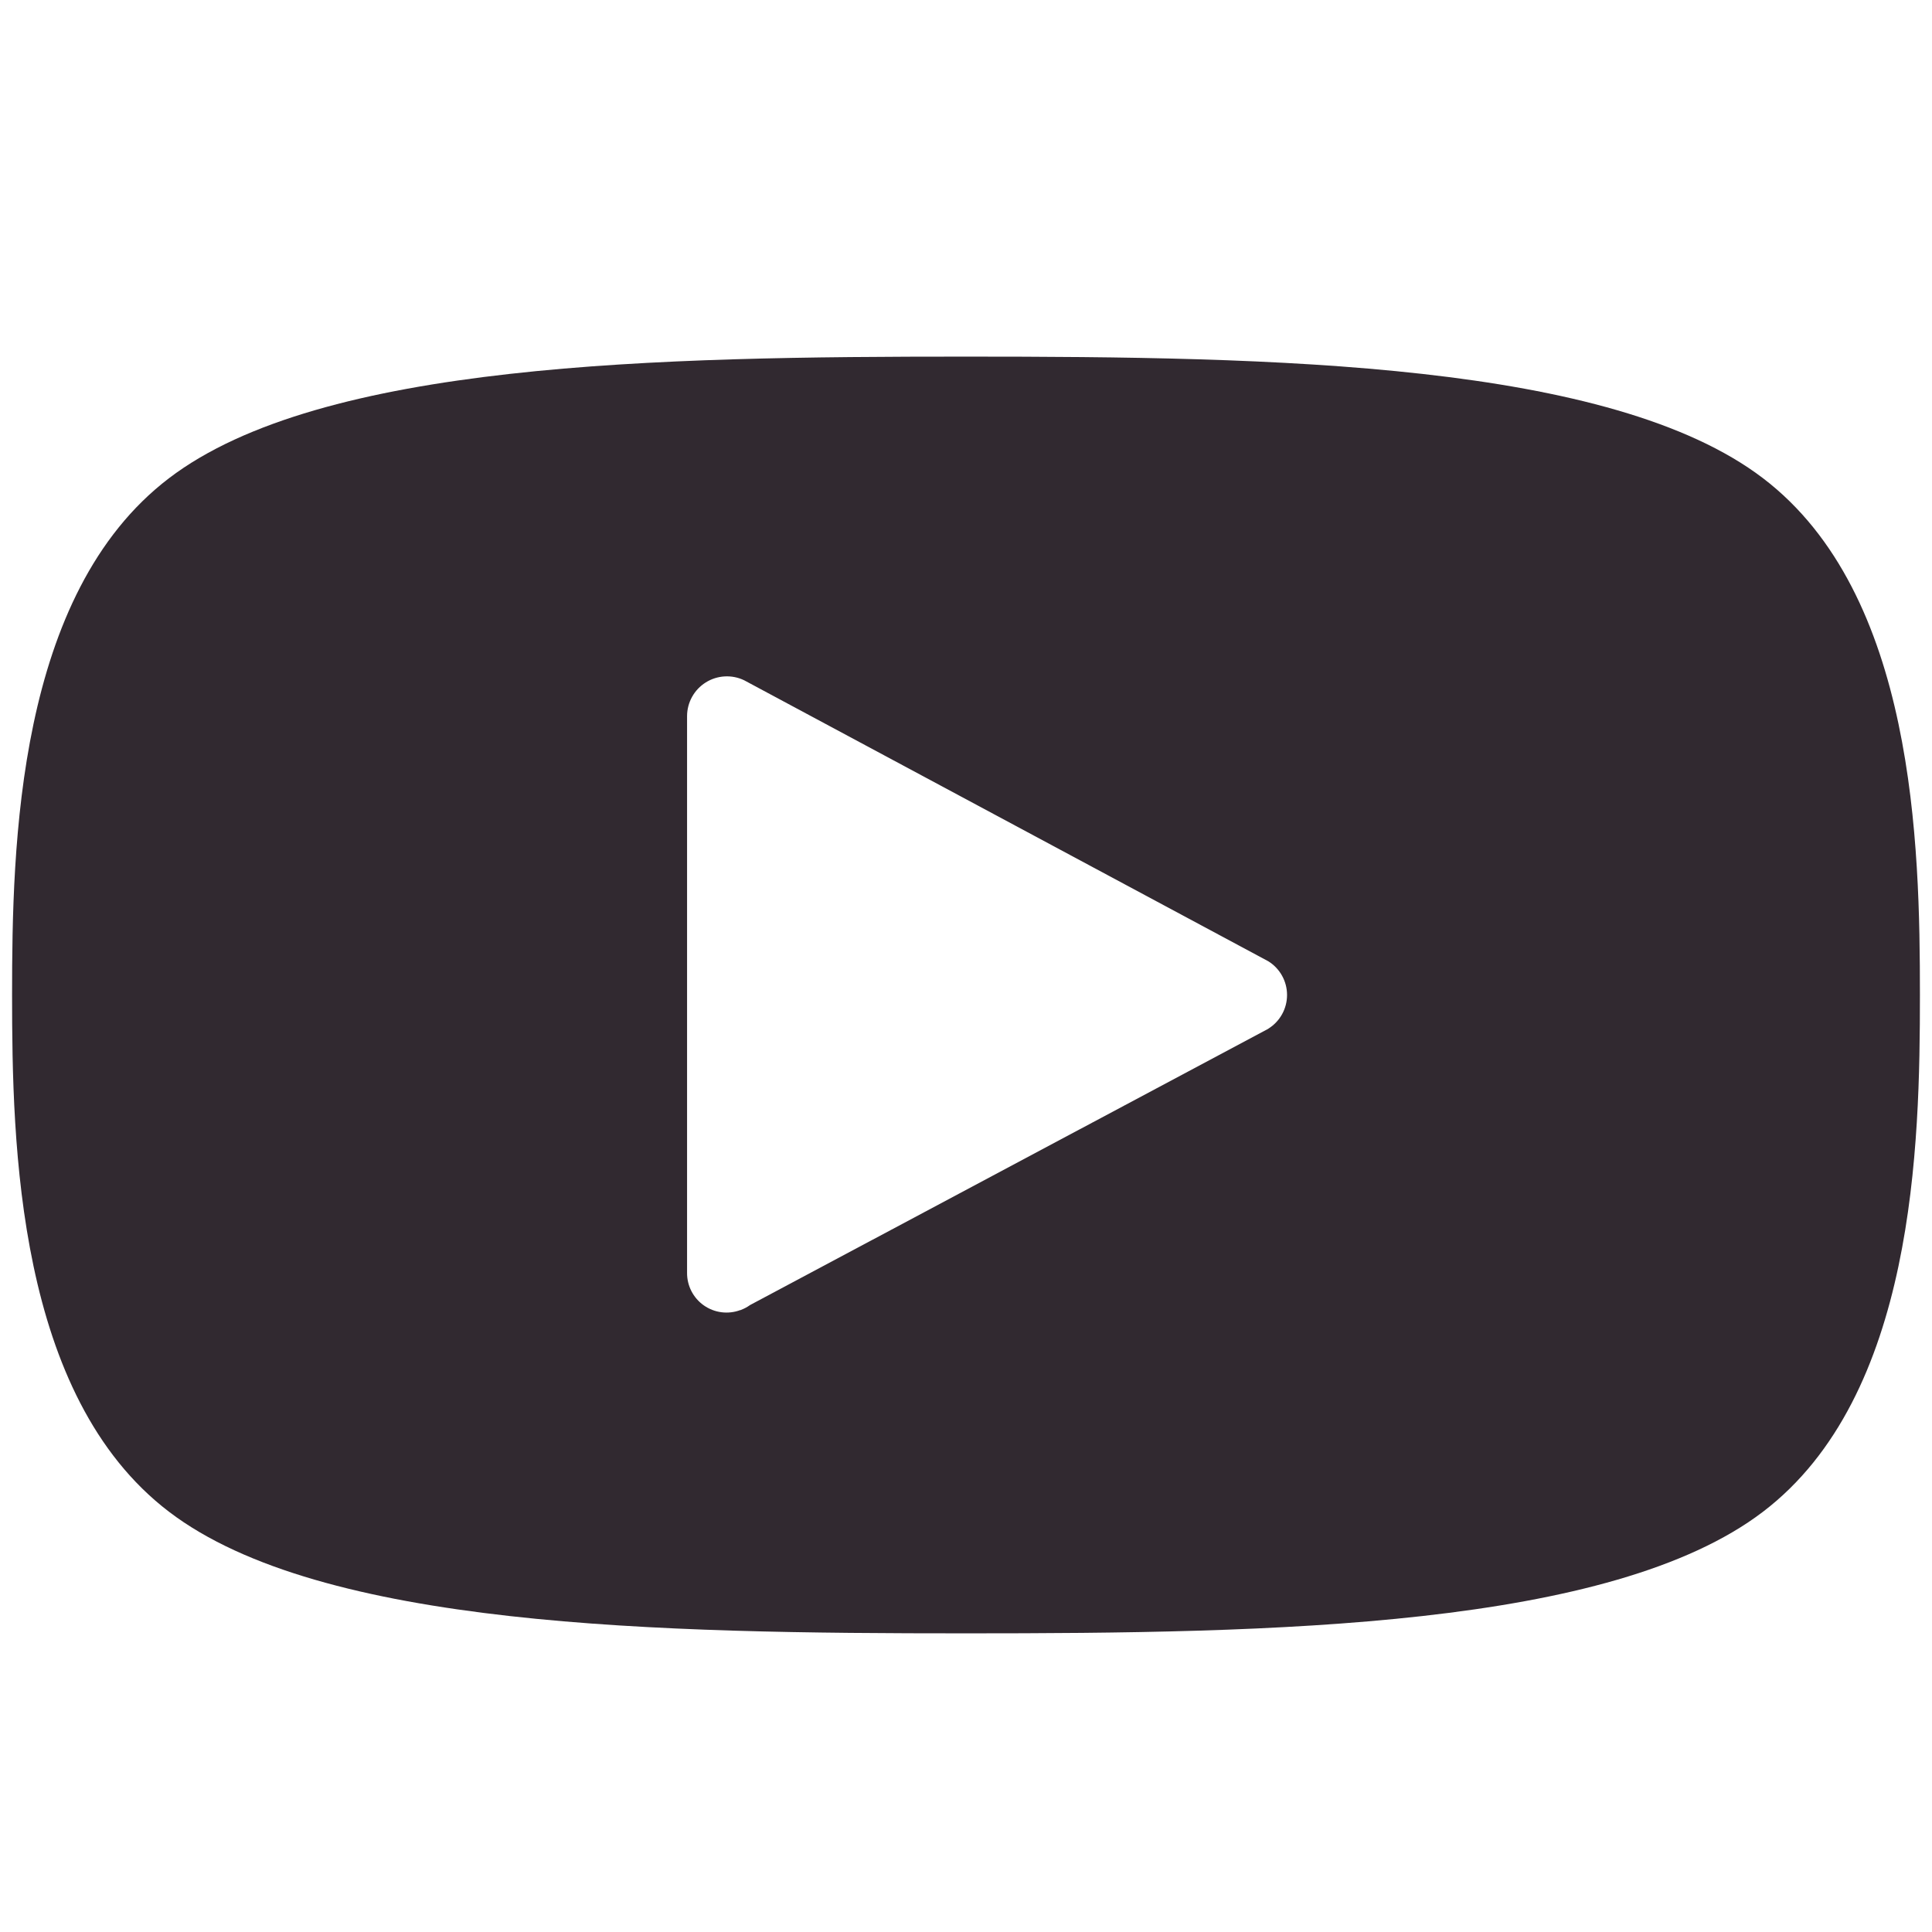
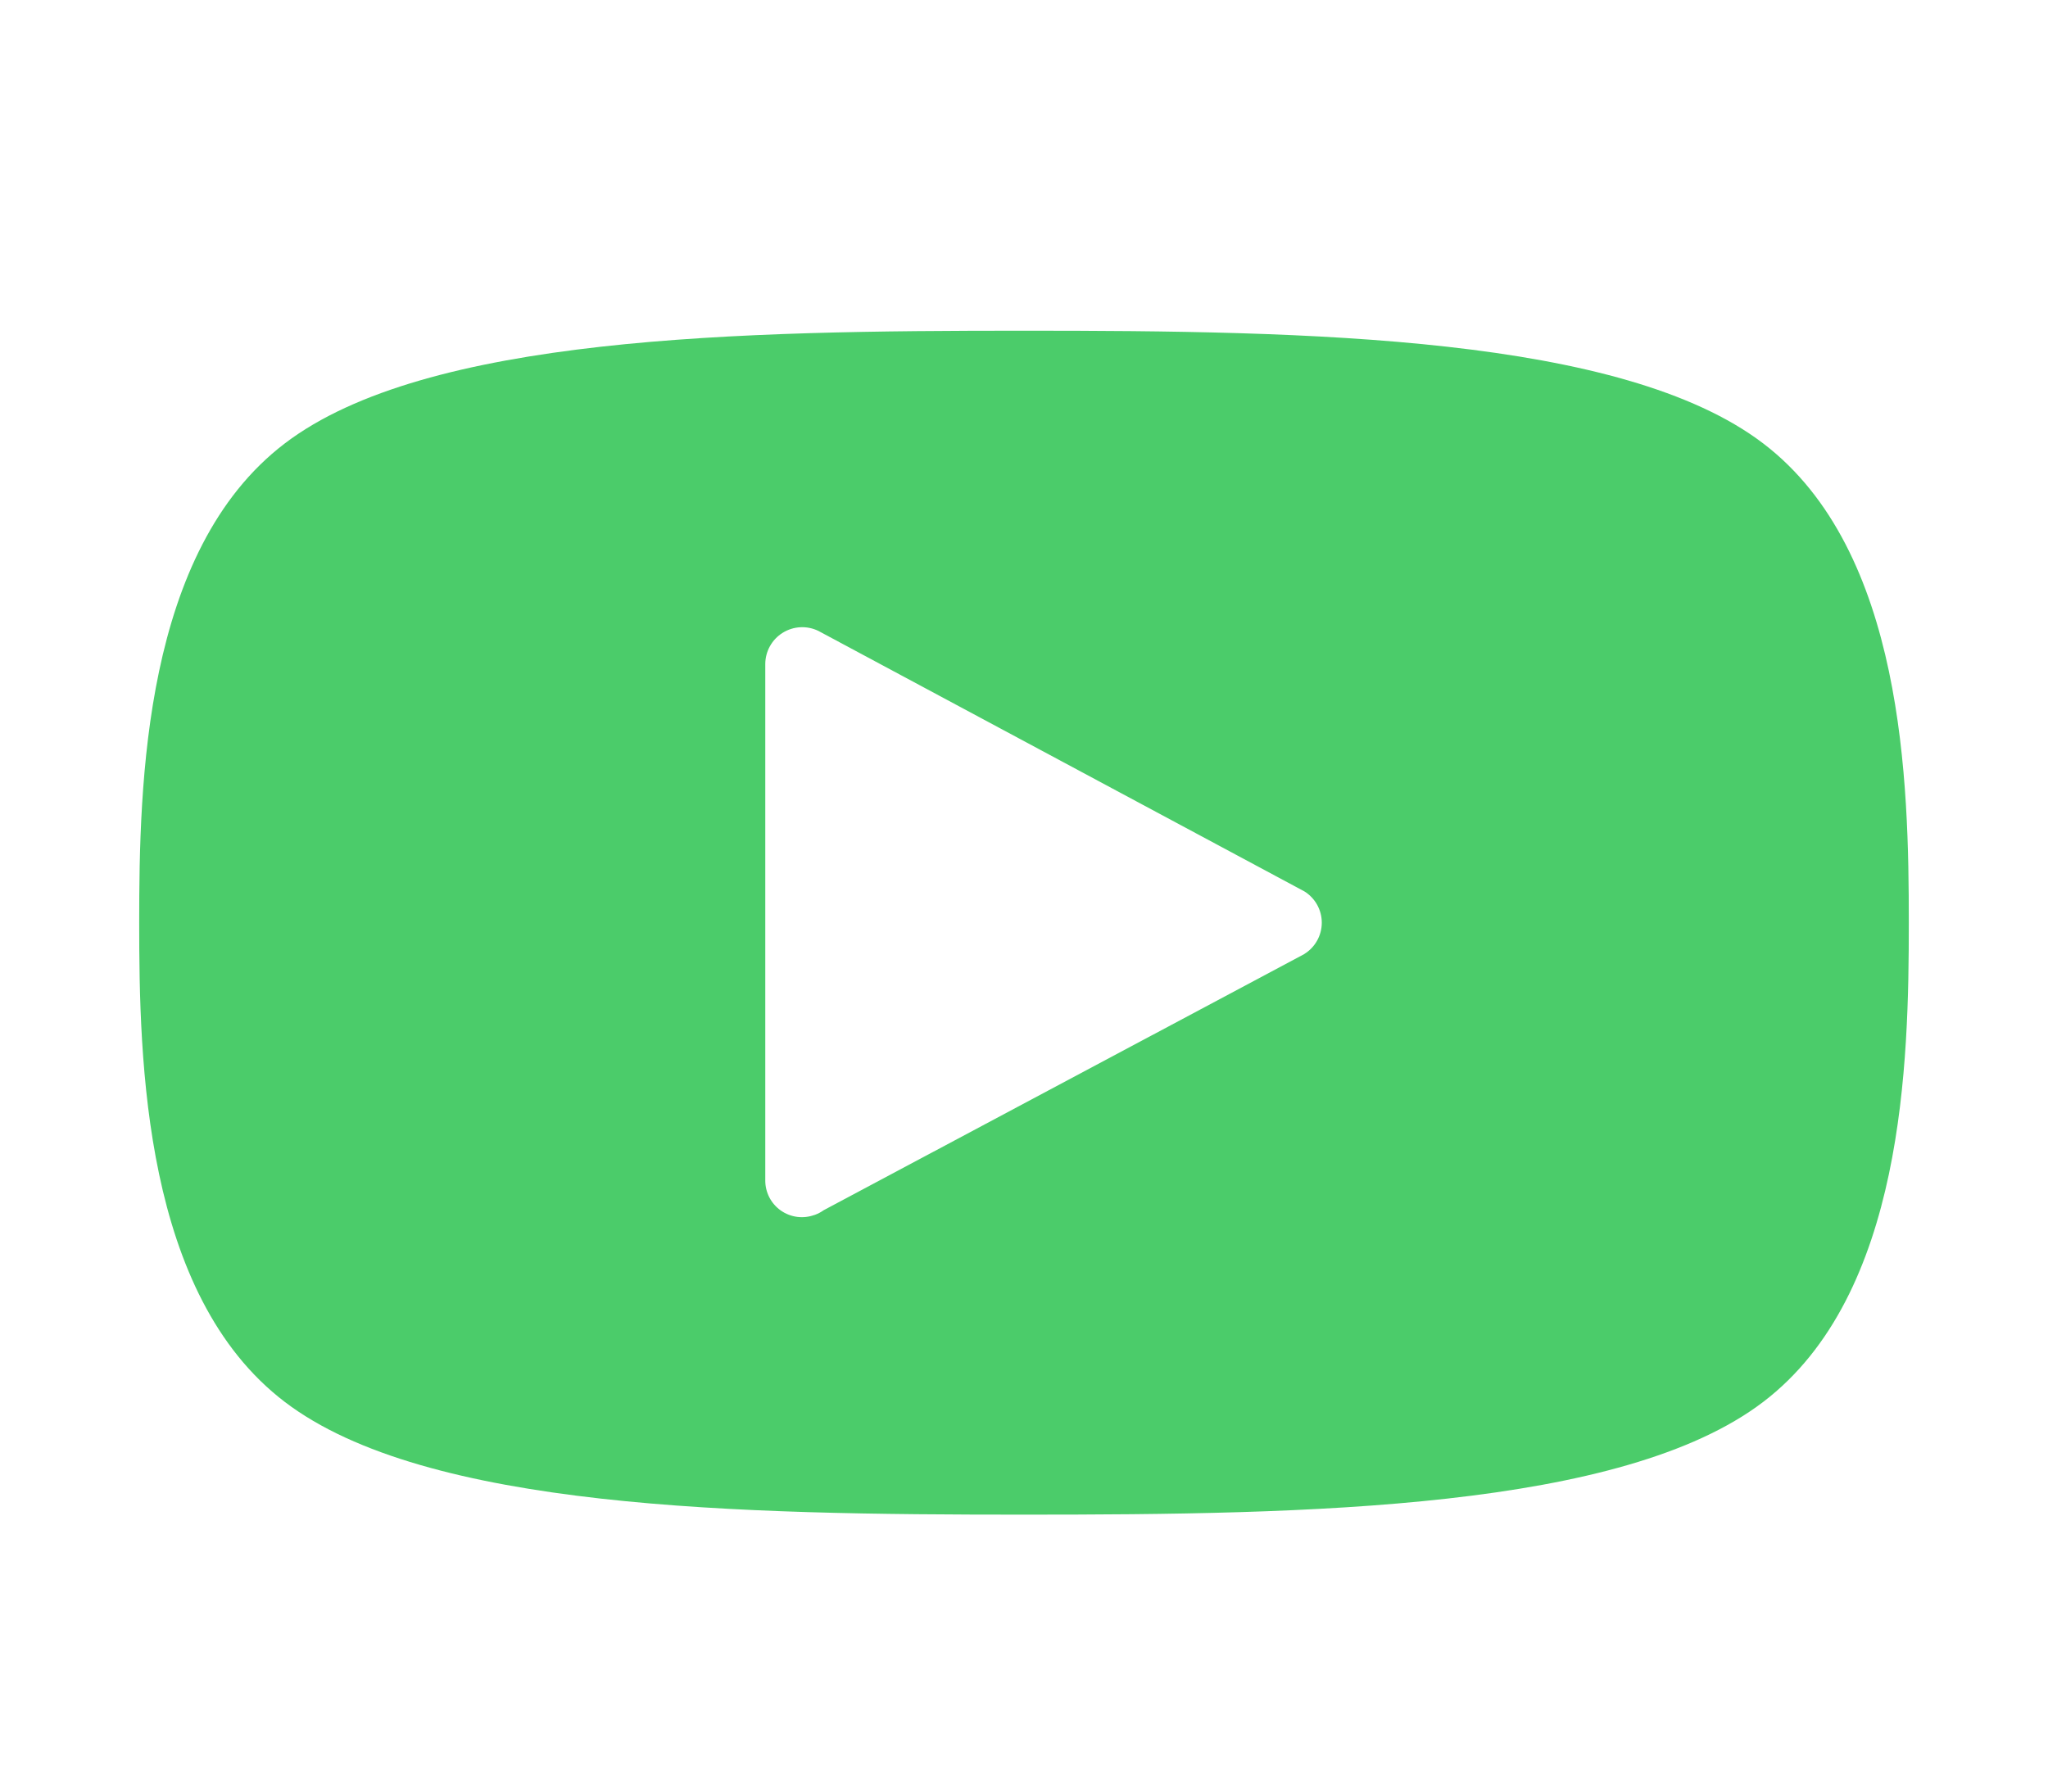
- <svg xmlns="http://www.w3.org/2000/svg" width="24" height="24" fill="none">
-   <path d="M21.9 5.94C20.01 4.5 15.81 4.43 12 4.43c-3.81 0-8.01.07-9.9 1.51C.21 7.38.15 10.5.15 12.36c0 1.86.06 4.98 1.95 6.42 1.89 1.44 6.09 1.51 9.9 1.51 3.81 0 8.01-.07 9.9-1.51 1.89-1.44 1.95-4.56 1.95-6.42 0-1.86-.06-4.98-1.95-6.42zm-6.145 6.84l-6.438 3.432a.485.485 0 01-.112.06l-.008.004v-.002a.49.49 0 01-.662-.464V8.895a.495.495 0 01.71-.444l6.51 3.49a.493.493 0 010 .838z" fill="#312930" />
+ <svg xmlns="http://www.w3.org/2000/svg" width="40" height="35" viewBox="0 0 24 24" fill="none">
+   <path d="M21.9 5.94C20.01 4.5 15.81 4.43 12 4.43c-3.81 0-8.01.07-9.9 1.51C.21 7.38.15 10.5.15 12.36c0 1.86.06 4.98 1.95 6.42 1.89 1.44 6.09 1.51 9.9 1.51 3.81 0 8.01-.07 9.9-1.51 1.89-1.44 1.95-4.56 1.95-6.42 0-1.86-.06-4.98-1.95-6.42zm-6.145 6.84l-6.438 3.432a.485.485 0 01-.112.06l-.008.004v-.002a.49.49 0 01-.662-.464V8.895a.495.495 0 01.71-.444l6.51 3.49a.493.493 0 010 .838z" fill="#4BCC6A" />
</svg>
